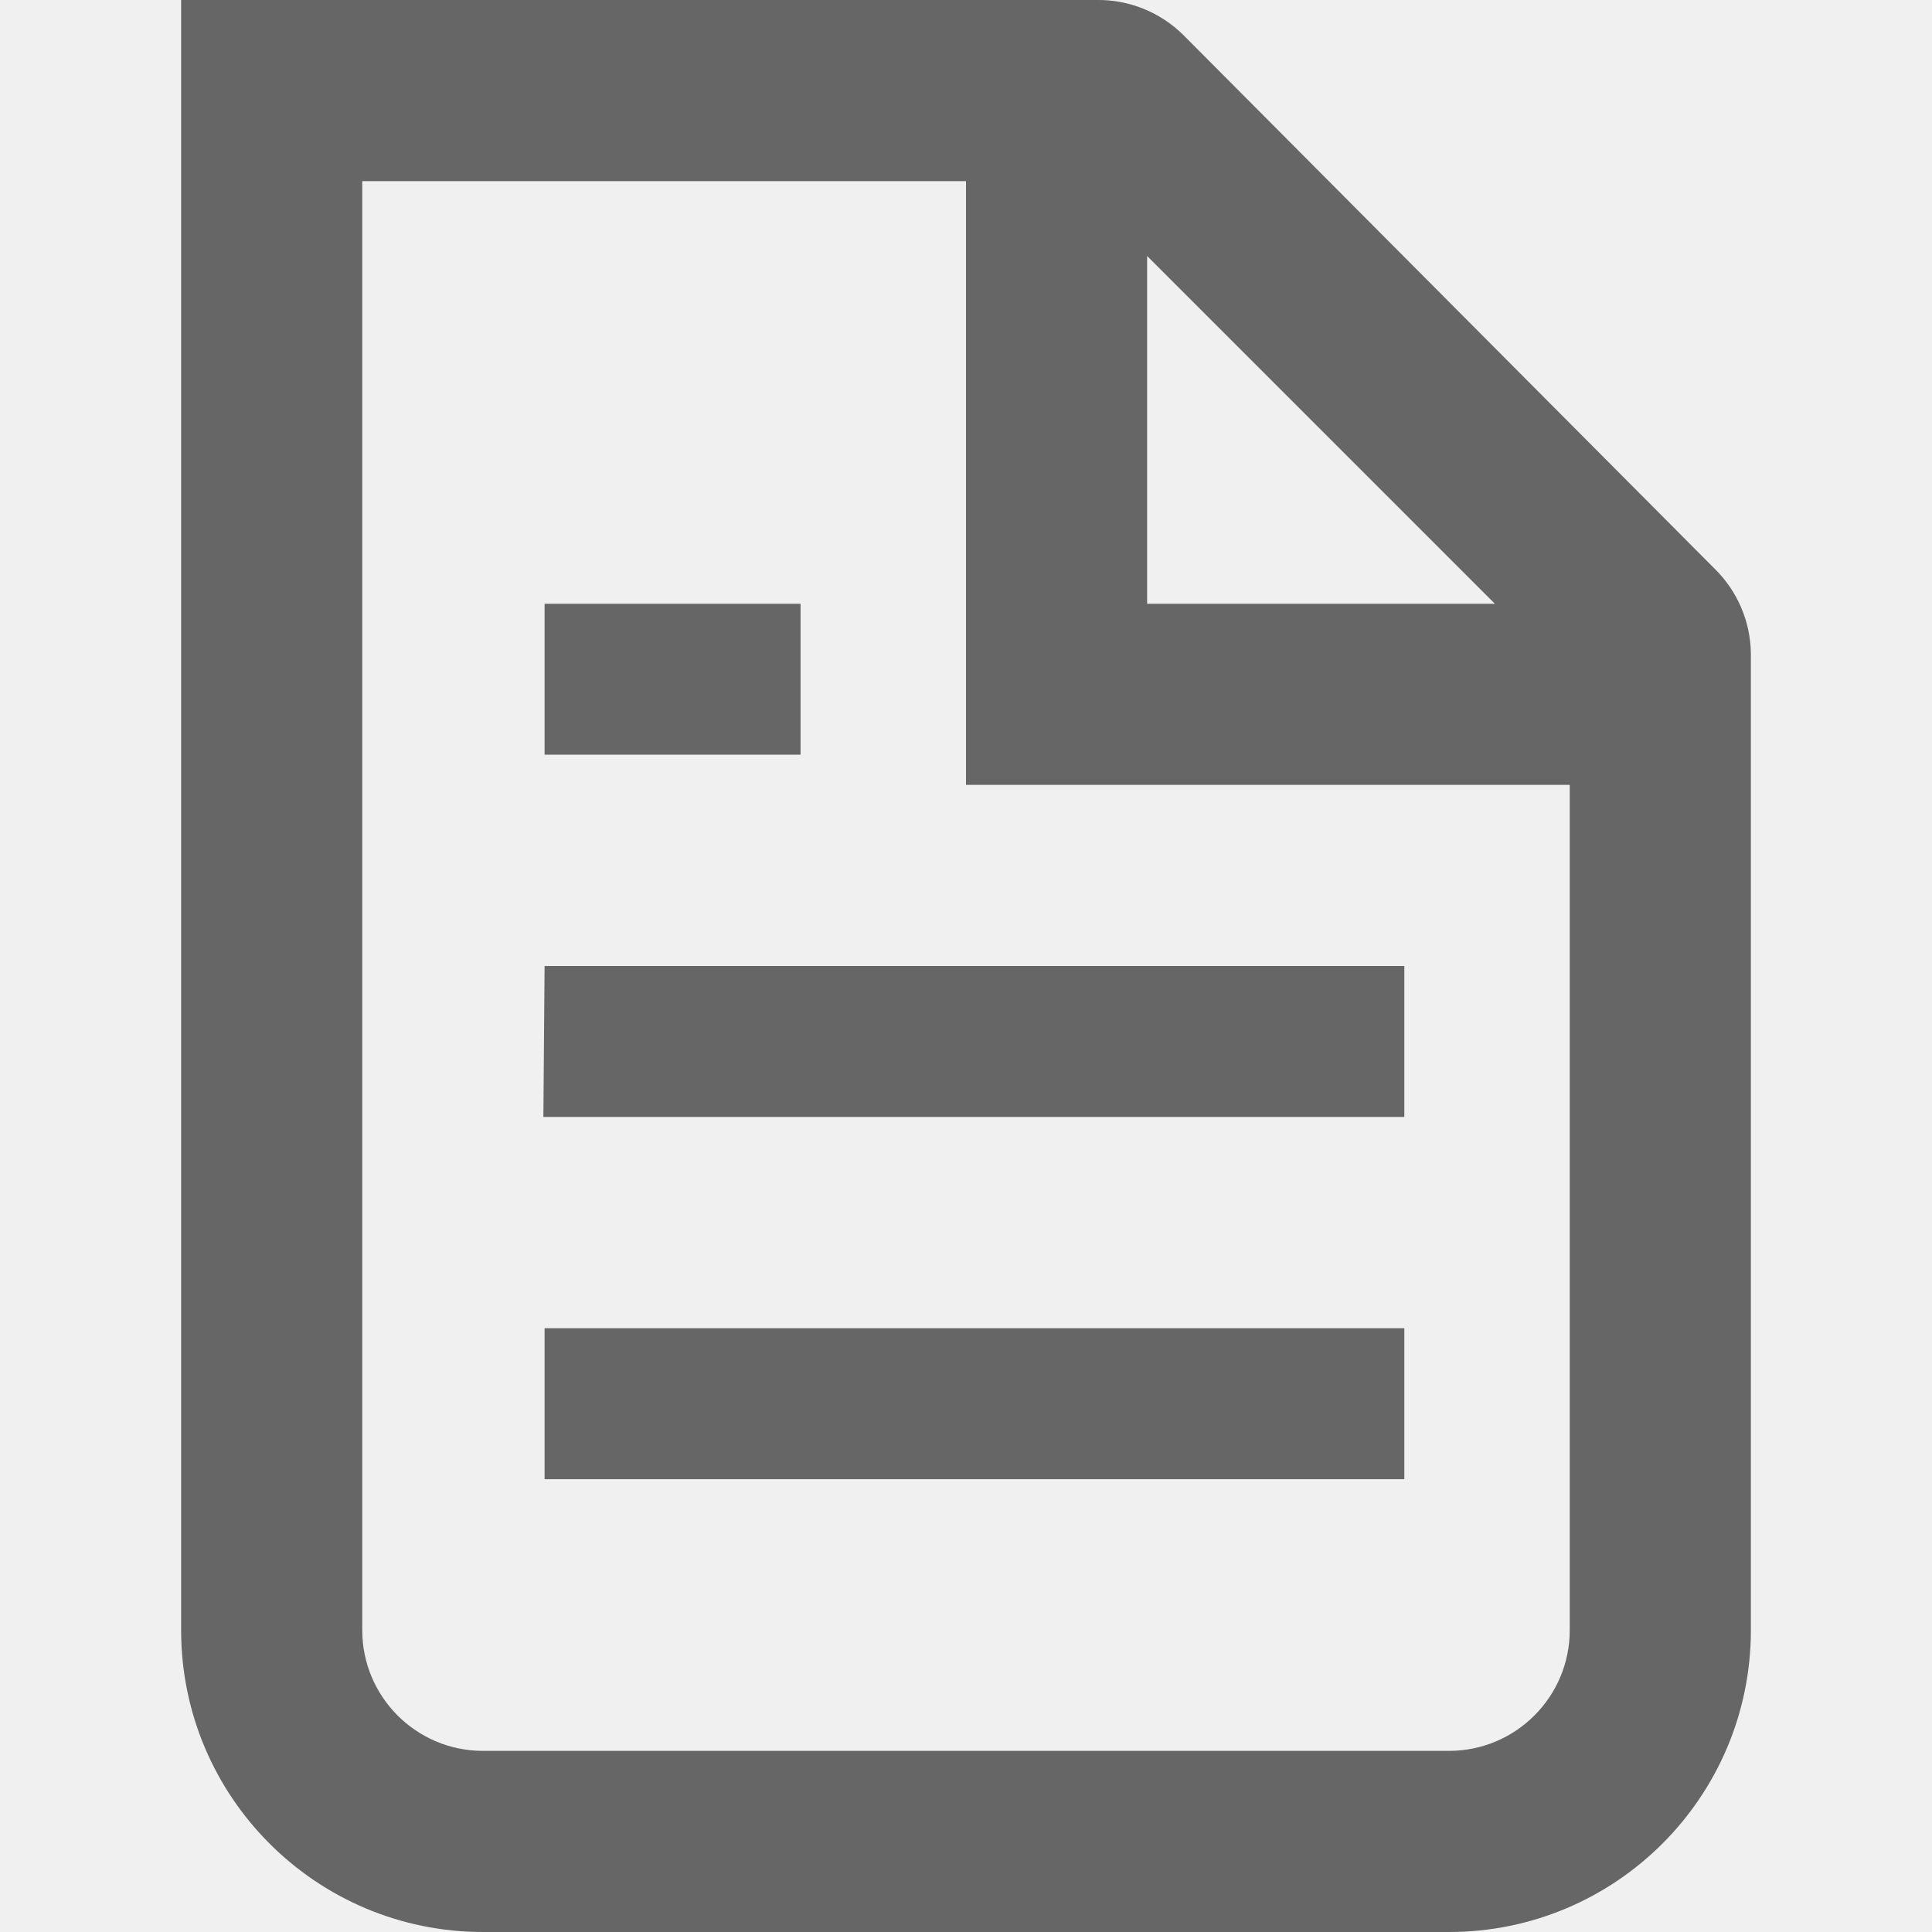
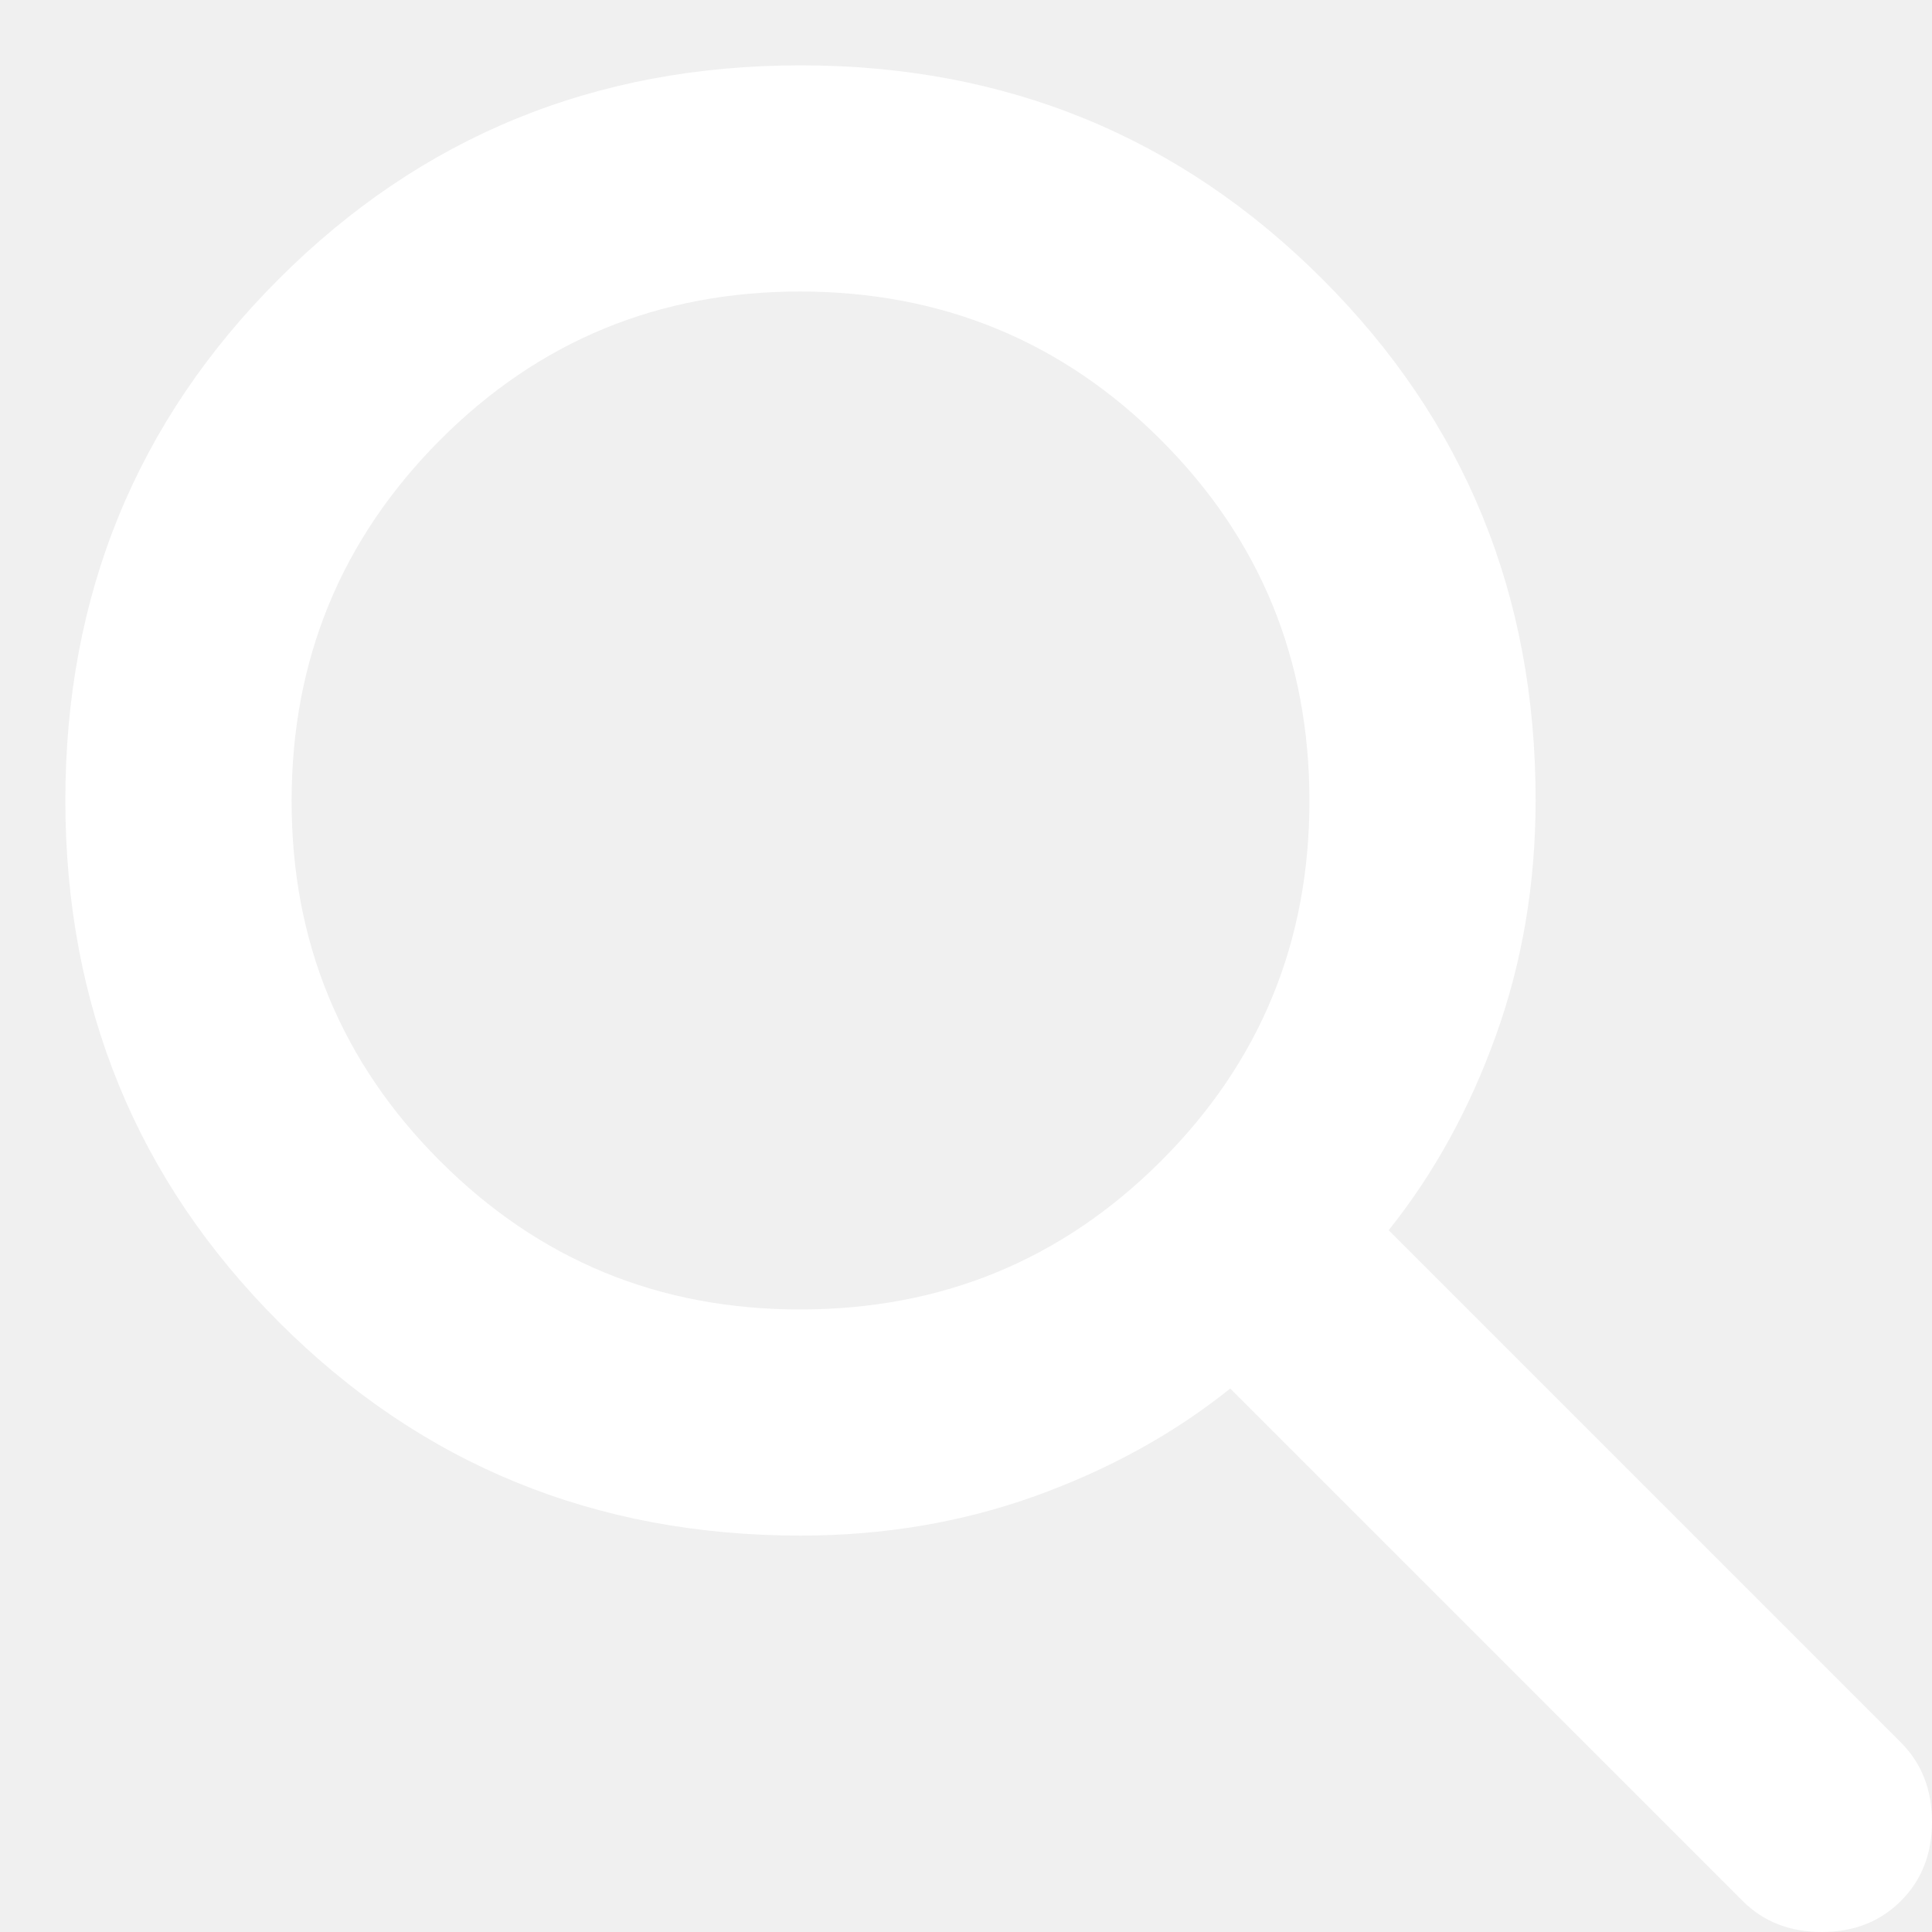
- <svg xmlns="http://www.w3.org/2000/svg" fill="none" viewBox="0 0 16 16">
-   <path d="M14.5 13.5V5.41a1 1 0 0 0-.3-.7L9.8.29A1 1 0 0 0 9.08 0H1.5v13.5A2.5 2.5 0 0 0 4 16h8a2.5 2.5 0 0 0 2.5-2.5m-1.5 0v-7H8v-5H3v12a1 1 0 0 0 1 1h8a1 1 0 0 0 1-1M9.5 5V2.12L12.38 5zM5.13 5h-.62v1.25h2.12V5zm-.62 3h7.12v1.25H4.5zm.62 3h-.62v1.25h7.12V11z" clip-rule="evenodd" fill="#666" fill-rule="evenodd" />
+ <svg xmlns="http://www.w3.org/2000/svg" width="17" height="17" viewBox="0 0 17 17" fill="none">
+   <path d="M7.044 13.512C5.236 13.512 3.706 12.886 2.454 11.633C1.202 10.381 0.576 8.851 0.575 7.044C0.575 5.236 1.201 3.706 2.454 2.454C3.707 1.201 5.237 0.575 7.044 0.575C8.85 0.575 10.38 1.201 11.634 2.454C12.888 3.706 13.514 5.236 13.512 7.044C13.512 7.773 13.396 8.462 13.164 9.108C12.932 9.755 12.617 10.328 12.219 10.825L16.727 15.333C16.909 15.516 17 15.748 17 16.03C17 16.312 16.909 16.544 16.727 16.726C16.544 16.909 16.312 17 16.03 17C15.748 17 15.516 16.909 15.333 16.726L10.825 12.218C10.328 12.616 9.756 12.931 9.109 13.164C8.462 13.396 7.774 13.512 7.044 13.512ZM7.044 11.522C8.288 11.522 9.345 11.086 10.216 10.216C11.087 9.346 11.523 8.288 11.522 7.044C11.521 5.799 11.086 4.742 10.216 3.872C9.347 3.002 8.289 2.567 7.044 2.565C5.798 2.564 4.741 3 3.872 3.872C3.003 4.744 2.567 5.802 2.566 7.044C2.564 8.285 2.999 9.343 3.872 10.216C4.745 11.089 5.802 11.524 7.044 11.522Z" fill="white" />
</svg>
